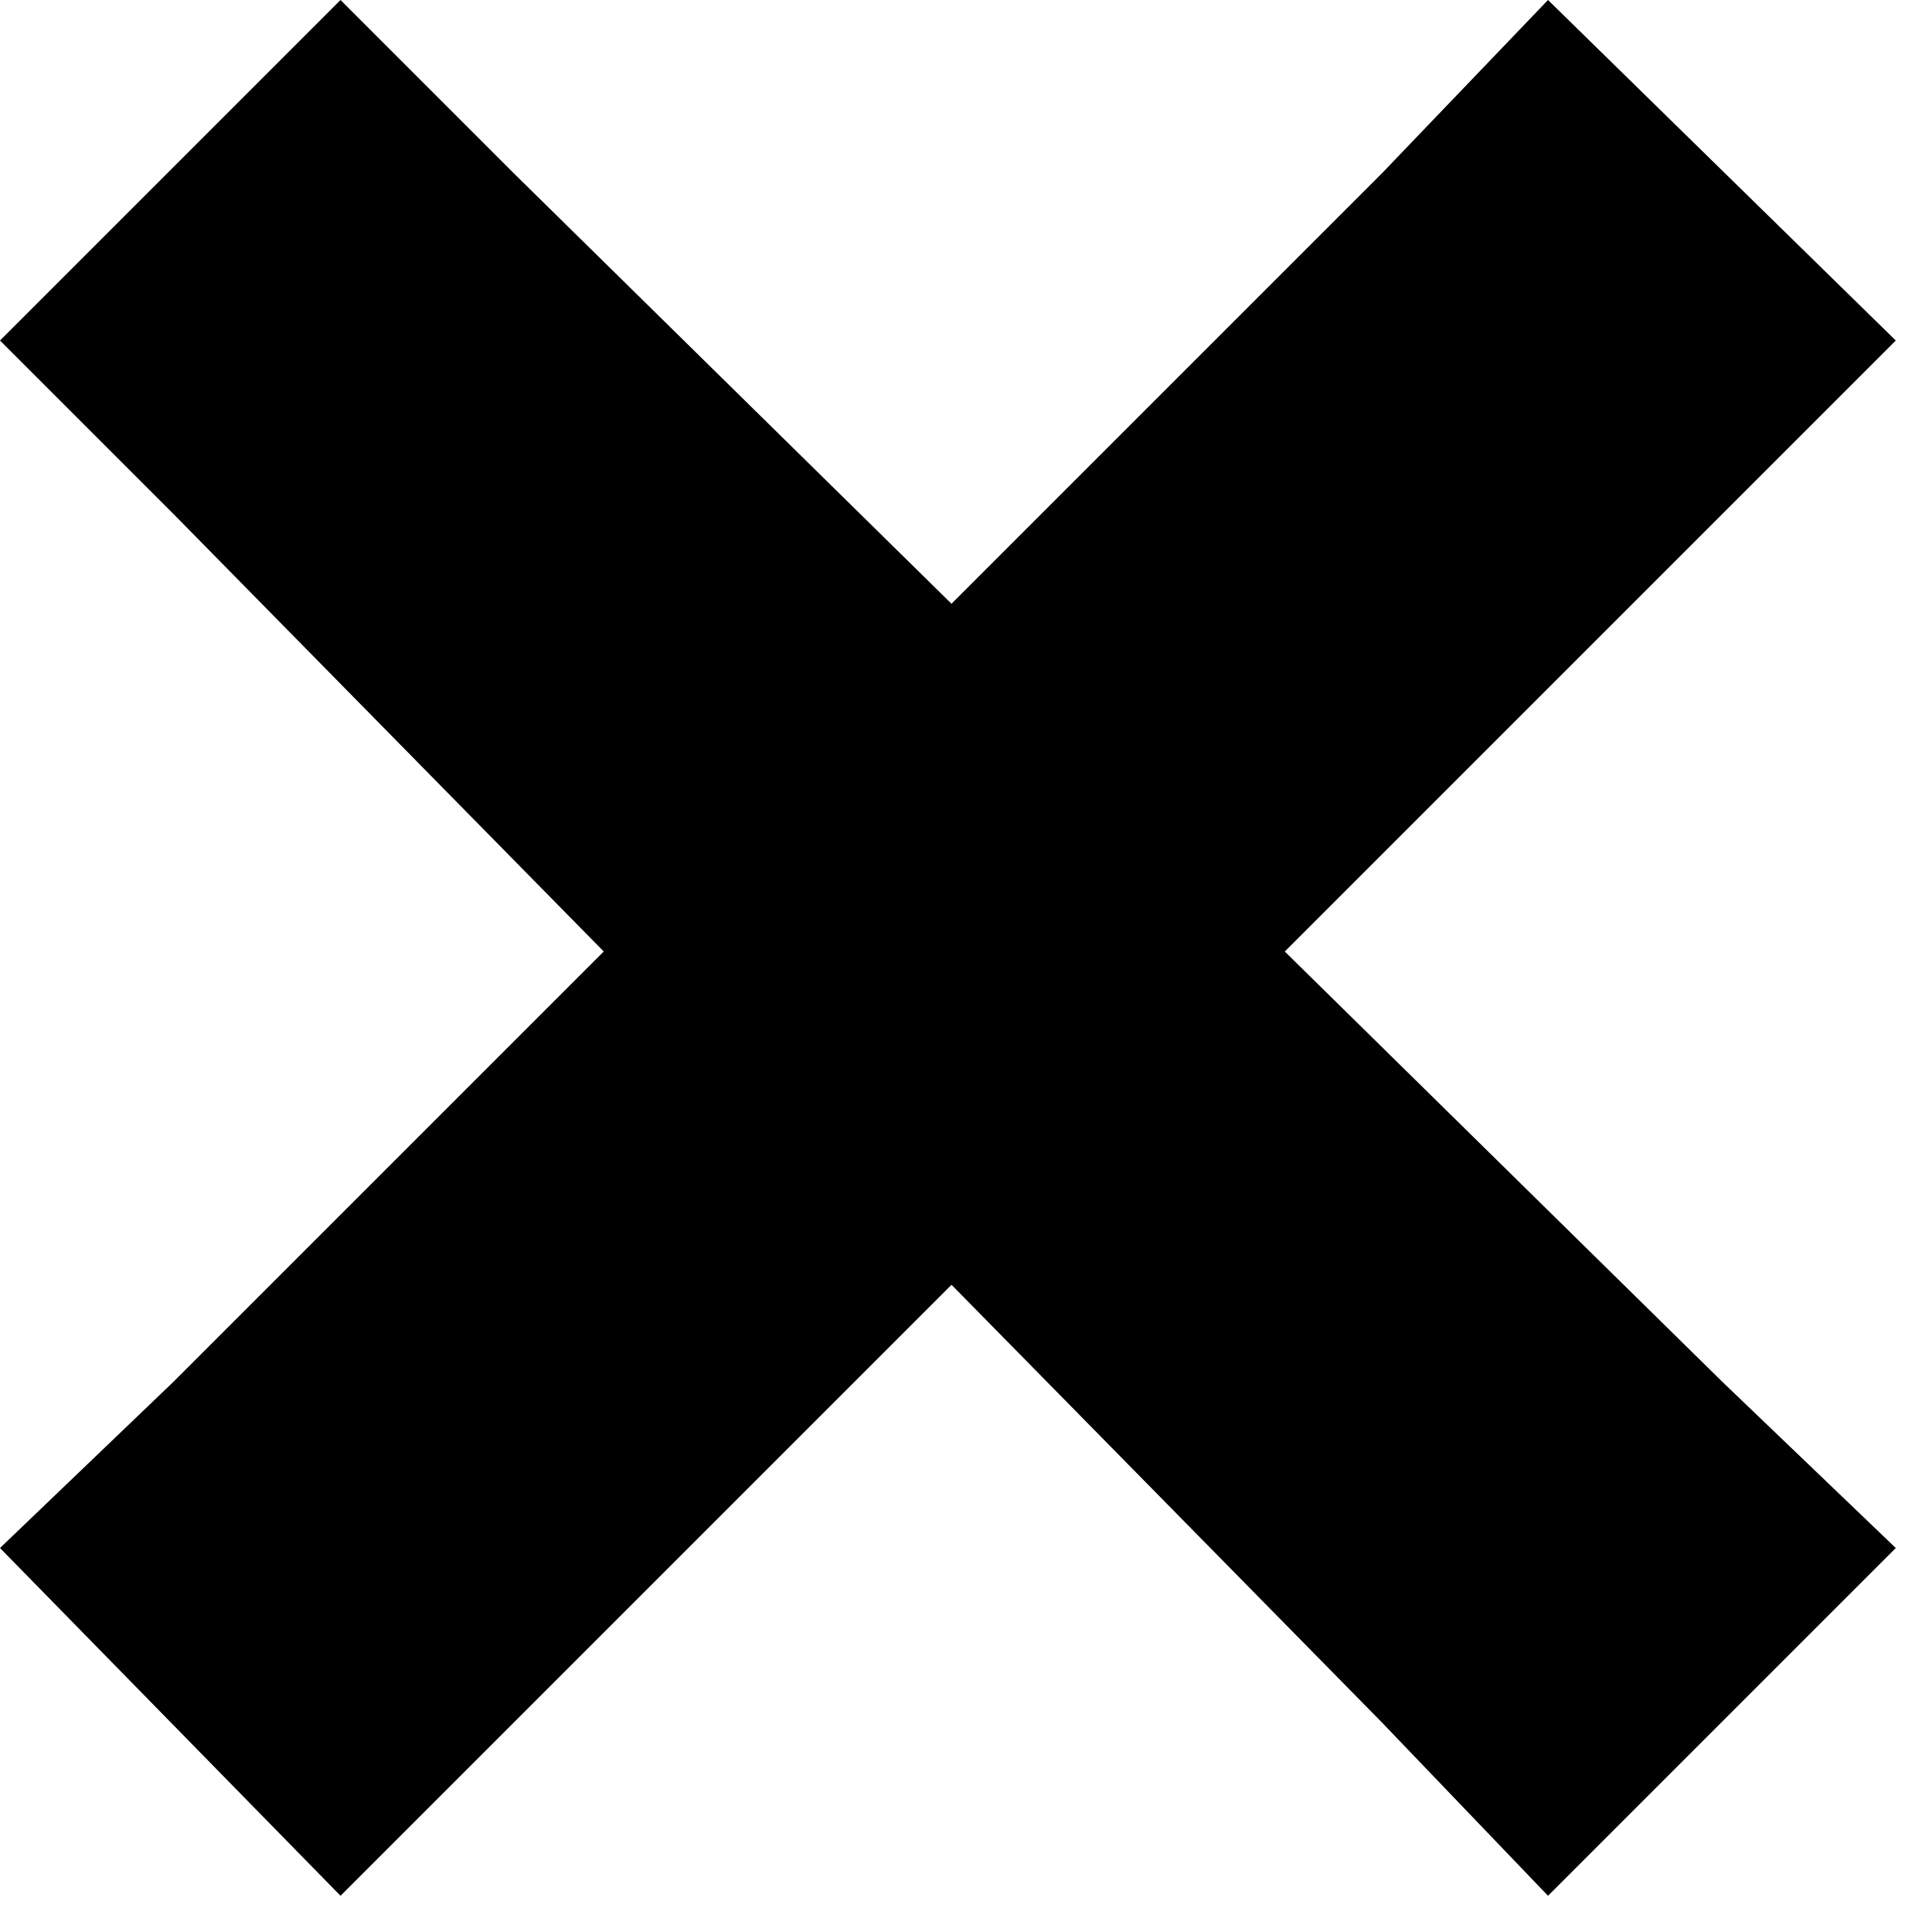
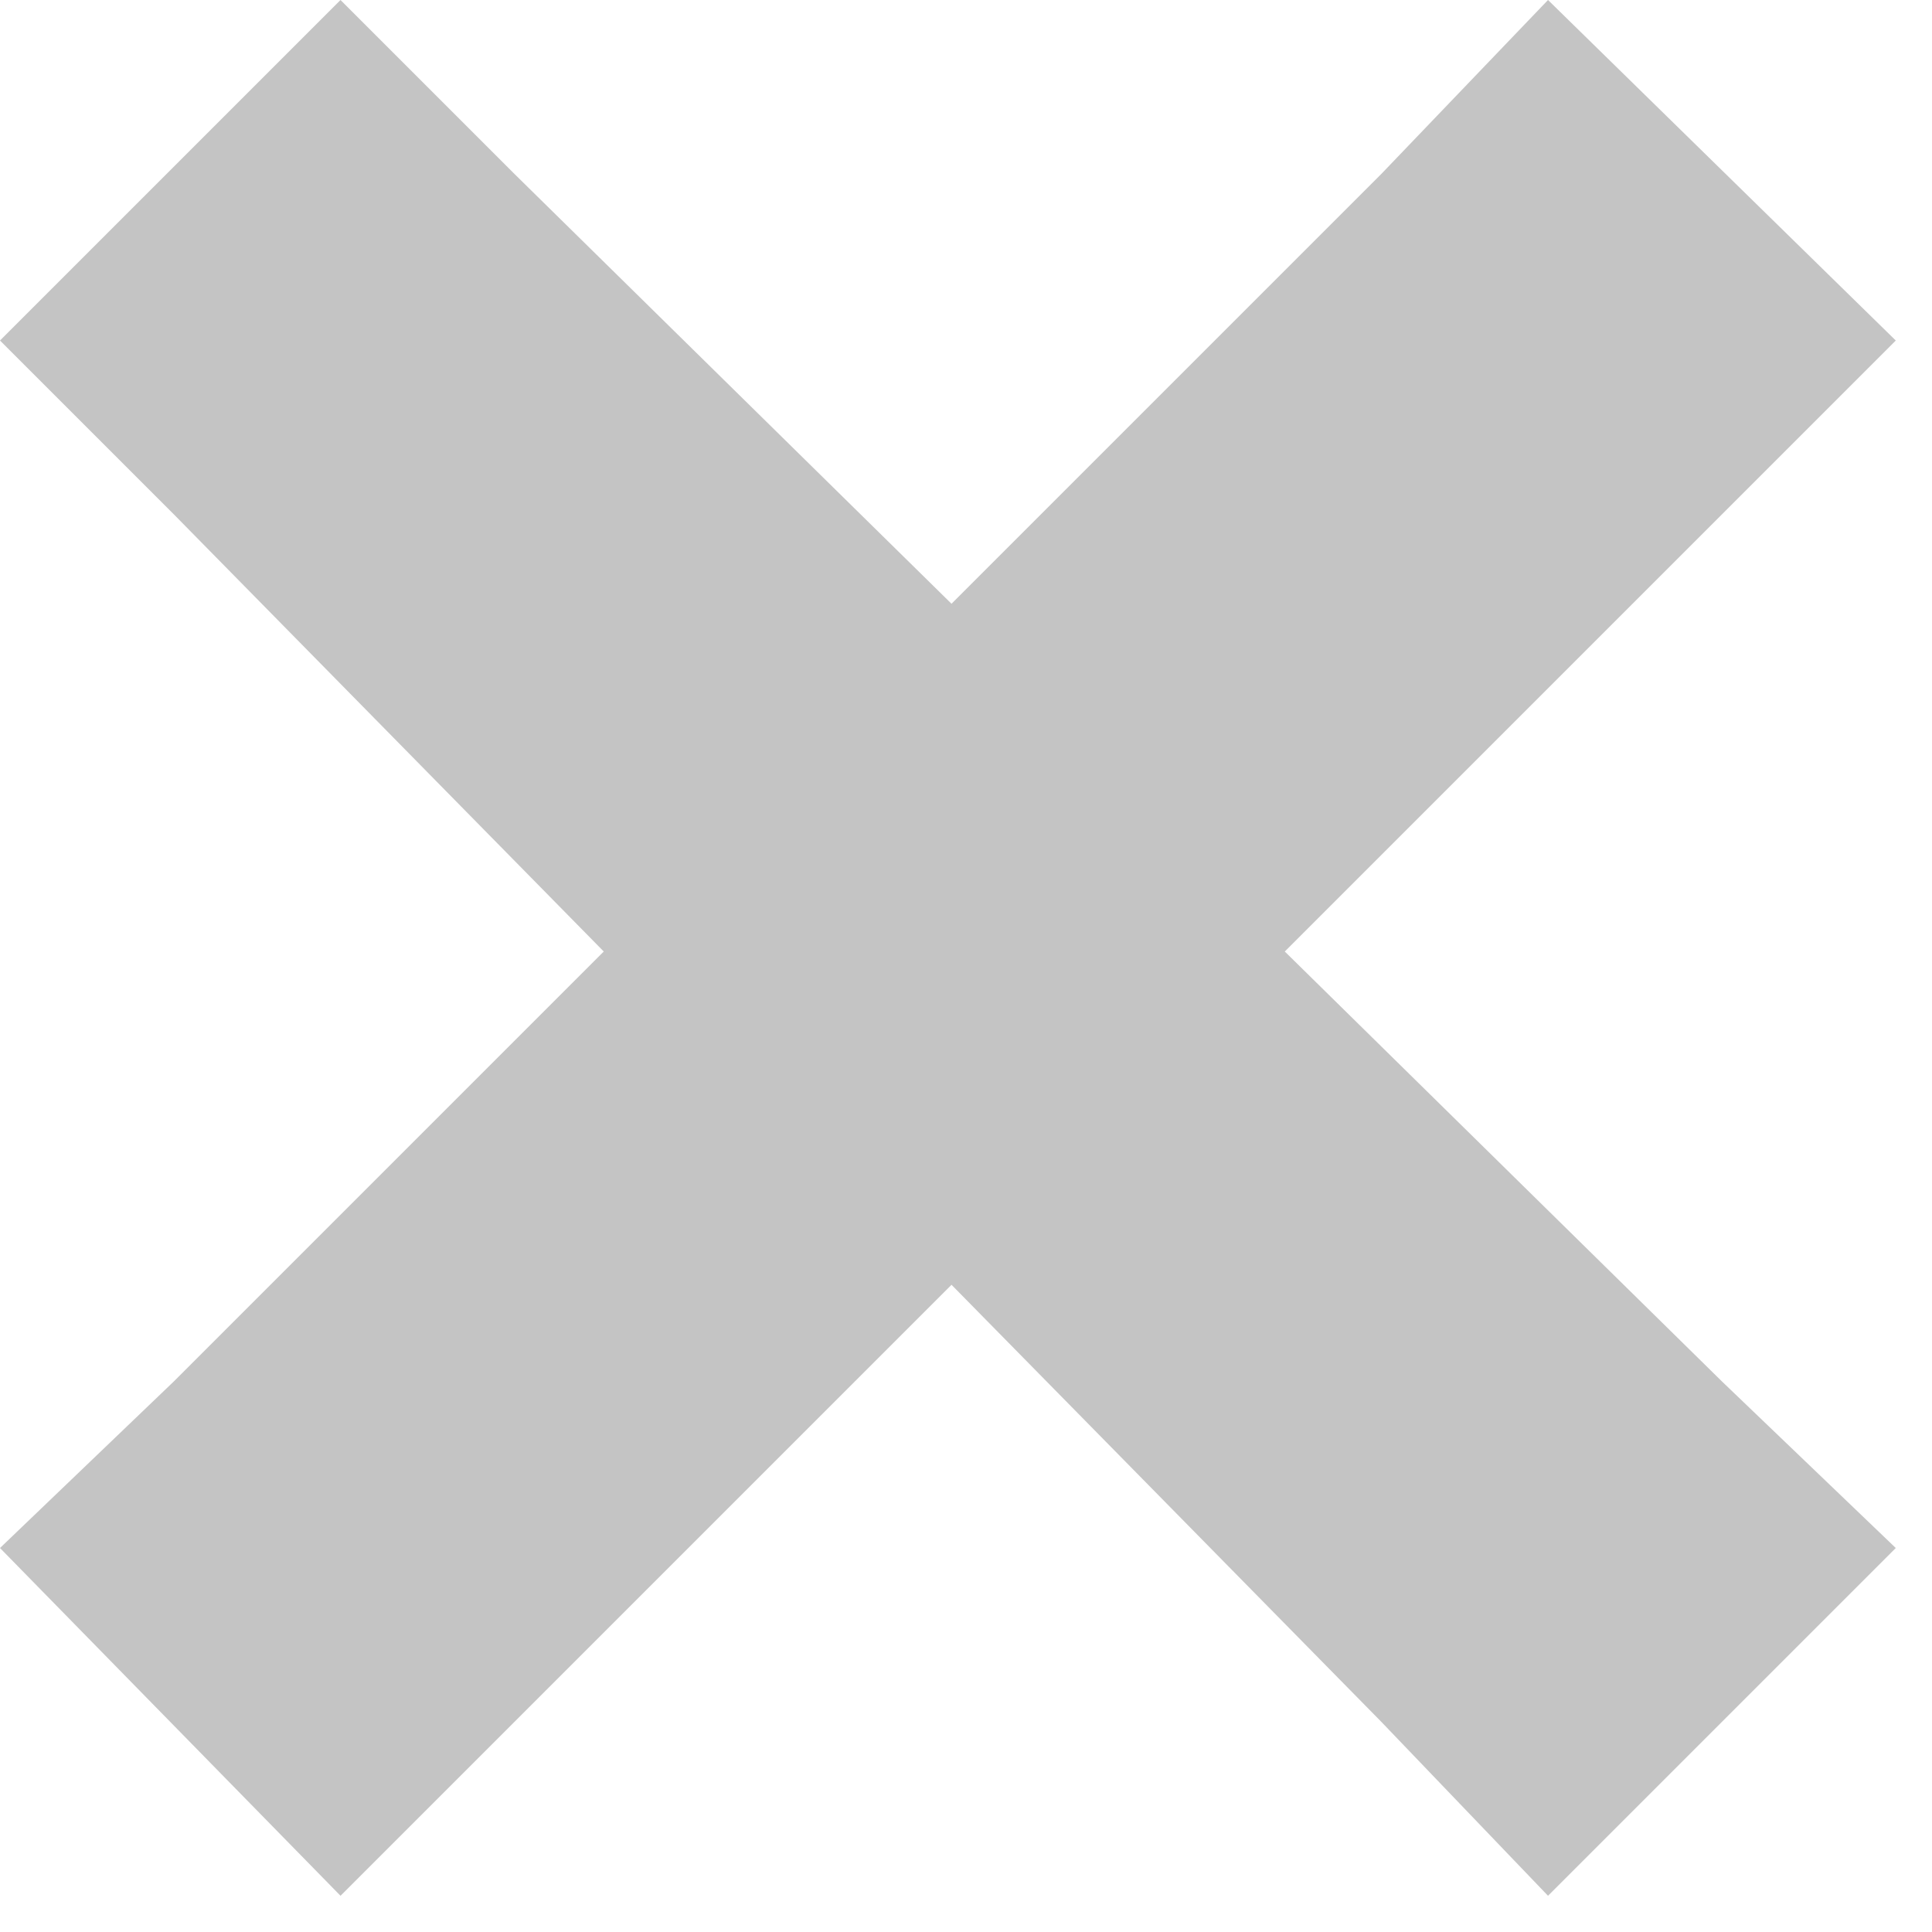
<svg xmlns="http://www.w3.org/2000/svg" version="1.1" width="8" height="8" viewBox="0 0 8 8">
-   <path d="M1.41 0l-1.41 1.41.72.72 1.78 1.81-1.78 1.78-.72.69 1.41 1.44.72-.72 1.81-1.81 1.78 1.81.69.72 1.44-1.44-.72-.69-1.81-1.78 1.81-1.81.72-.72-1.44-1.41-.69.72-1.78 1.78-1.81-1.78-.72-.72z" />
+   <path d="M1.41 0l-1.41 1.41.72.72 1.78 1.81-1.78 1.78-.72.69 1.41 1.44.72-.72 1.81-1.81 1.78 1.81.69.72 1.44-1.44-.72-.69-1.81-1.78 1.81-1.81.72-.72-1.44-1.41-.69.72-1.78 1.78-1.81-1.78-.72-.72z" fill="#C4C4C4" />
</svg>
